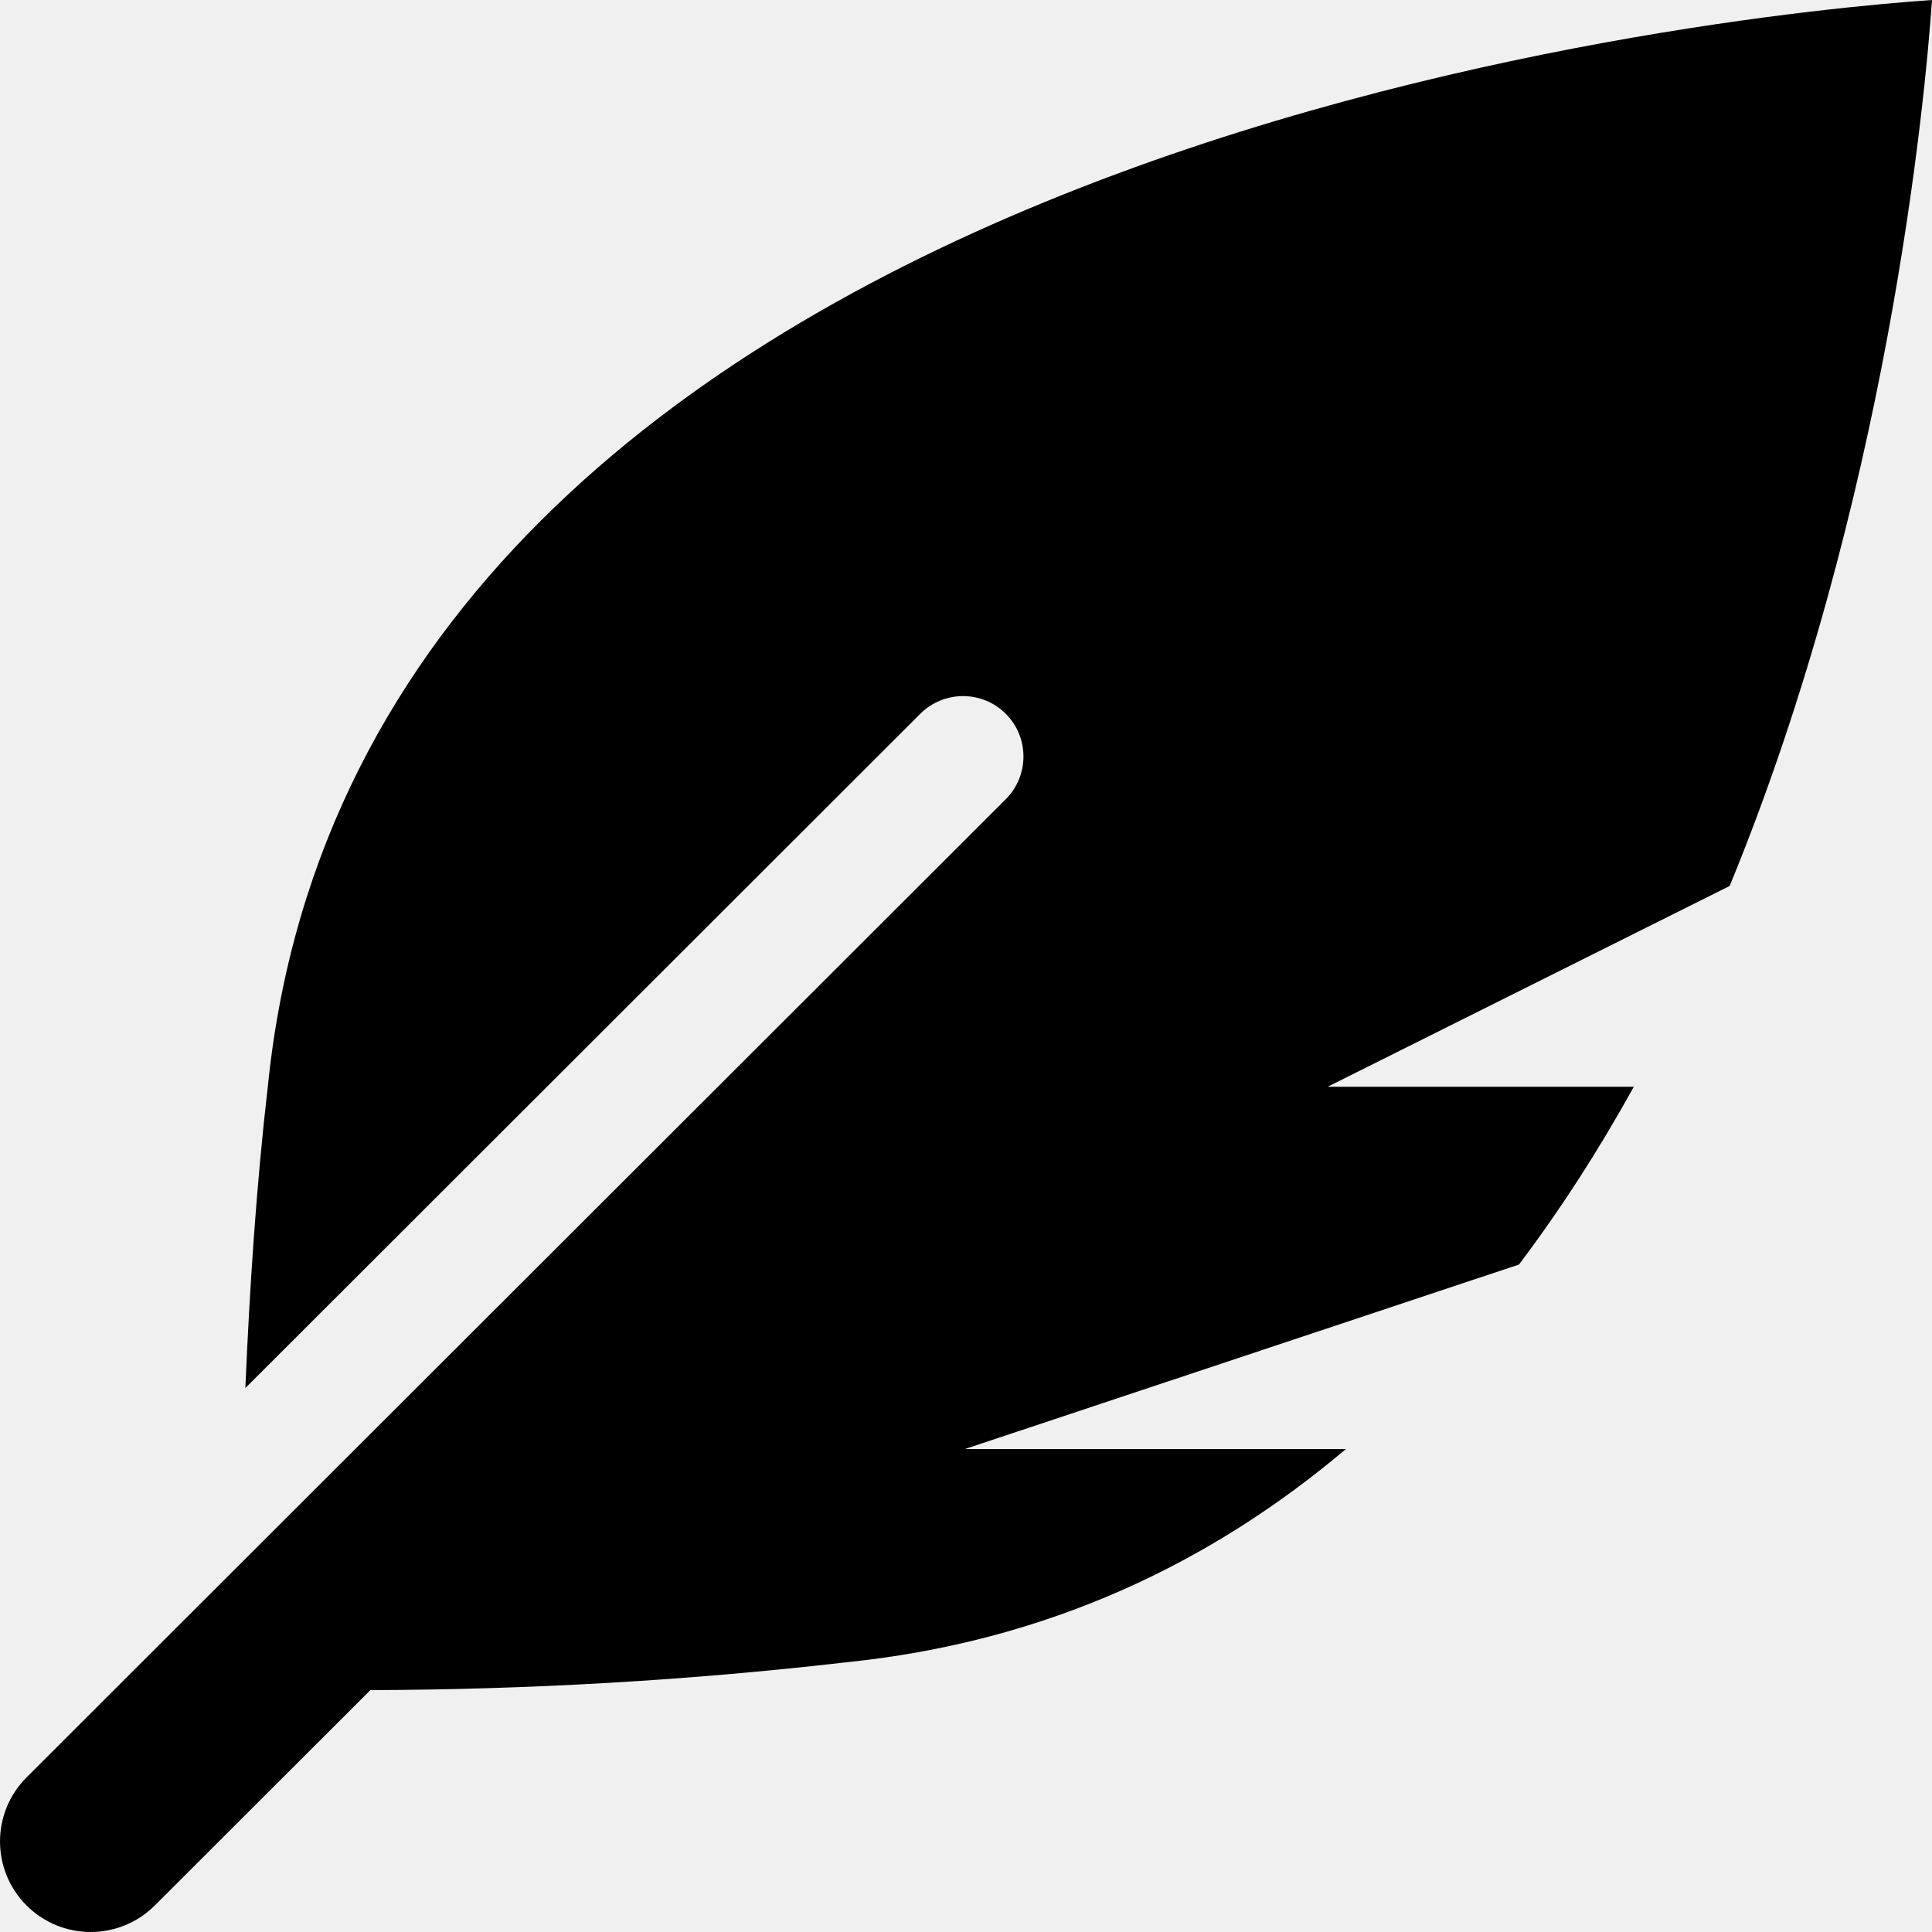
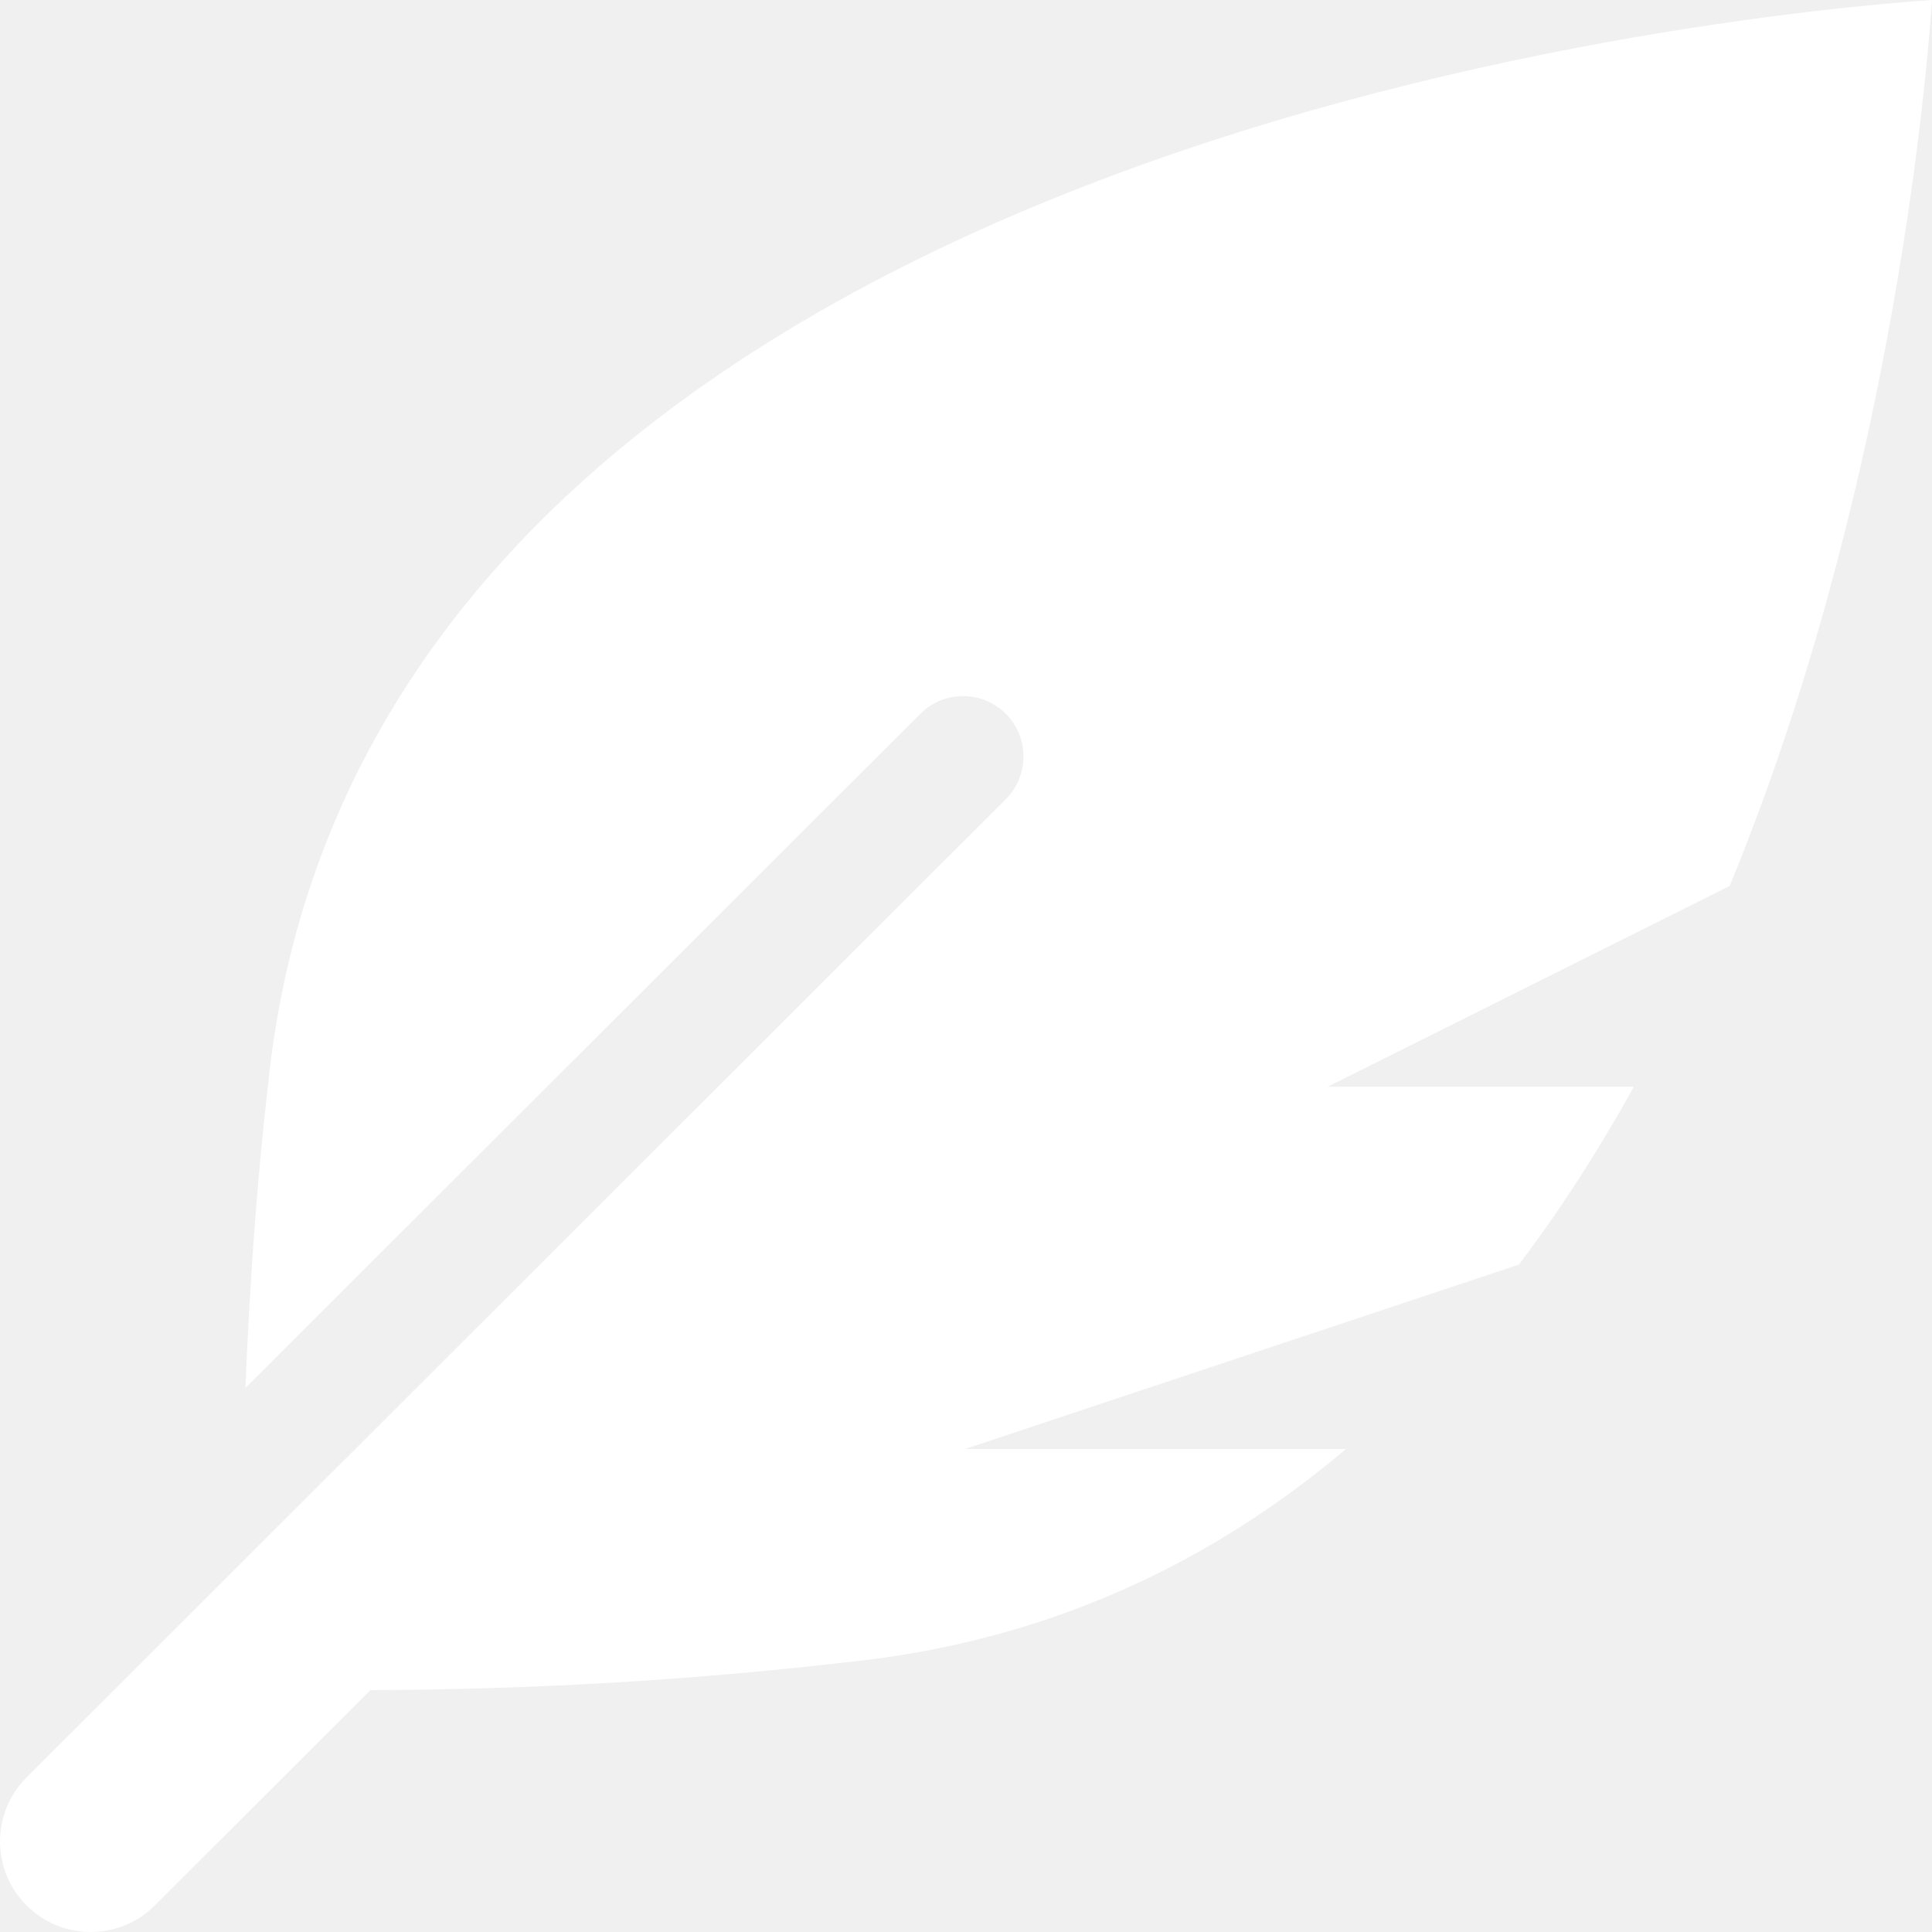
- <svg xmlns="http://www.w3.org/2000/svg" aria-hidden="true" focusable="false" data-prefix="fas" data-icon="feather-alt" class="svg-inline--fa fa-feather-alt fa-w-16" role="img" viewBox="0 0 512 512">
-   <path fill="currentColor" d="M512 0C460.22 3.56 96.44 38.2 71.01 287.61c-3.09 26.66-4.84 53.44-5.99 80.24l178.87-178.69c6.25-6.25 16.4-6.25 22.65 0s6.25 16.38 0 22.63L7.04 471.03c-9.38 9.37-9.38 24.57 0 33.94 9.38 9.37 24.59 9.37 33.98 0l57.13-57.07c42.09-.14 84.15-2.53 125.96-7.36 53.48-5.44 97.02-26.47 132.58-56.54H255.74l146.79-48.88c11.25-14.89 21.37-30.71 30.45-47.12h-81.14l106.54-53.21C500.29 132.86 510.19 26.26 512 0z" />
+ <svg xmlns="http://www.w3.org/2000/svg" width="57" height="57" viewBox="0 0 57 57" fill="none">
+   <path d="M57.001 0C51.236 0.396 10.737 4.253 7.906 32.019C7.562 34.987 7.367 37.968 7.239 40.952L27.152 21.059C27.848 20.363 28.978 20.363 29.674 21.059C30.37 21.755 30.37 22.882 29.674 23.578L0.784 52.439C-0.26 53.482 -0.26 55.174 0.784 56.217C1.829 57.261 3.522 57.261 4.567 56.217L10.928 49.864C15.613 49.848 20.296 49.582 24.951 49.044C30.904 48.439 35.752 46.098 39.71 42.75H28.472L44.814 37.308C46.066 35.651 47.193 33.889 48.204 32.062H39.17L51.031 26.139C55.697 14.791 56.799 2.923 57.001 0Z" fill="white" />
</svg>
